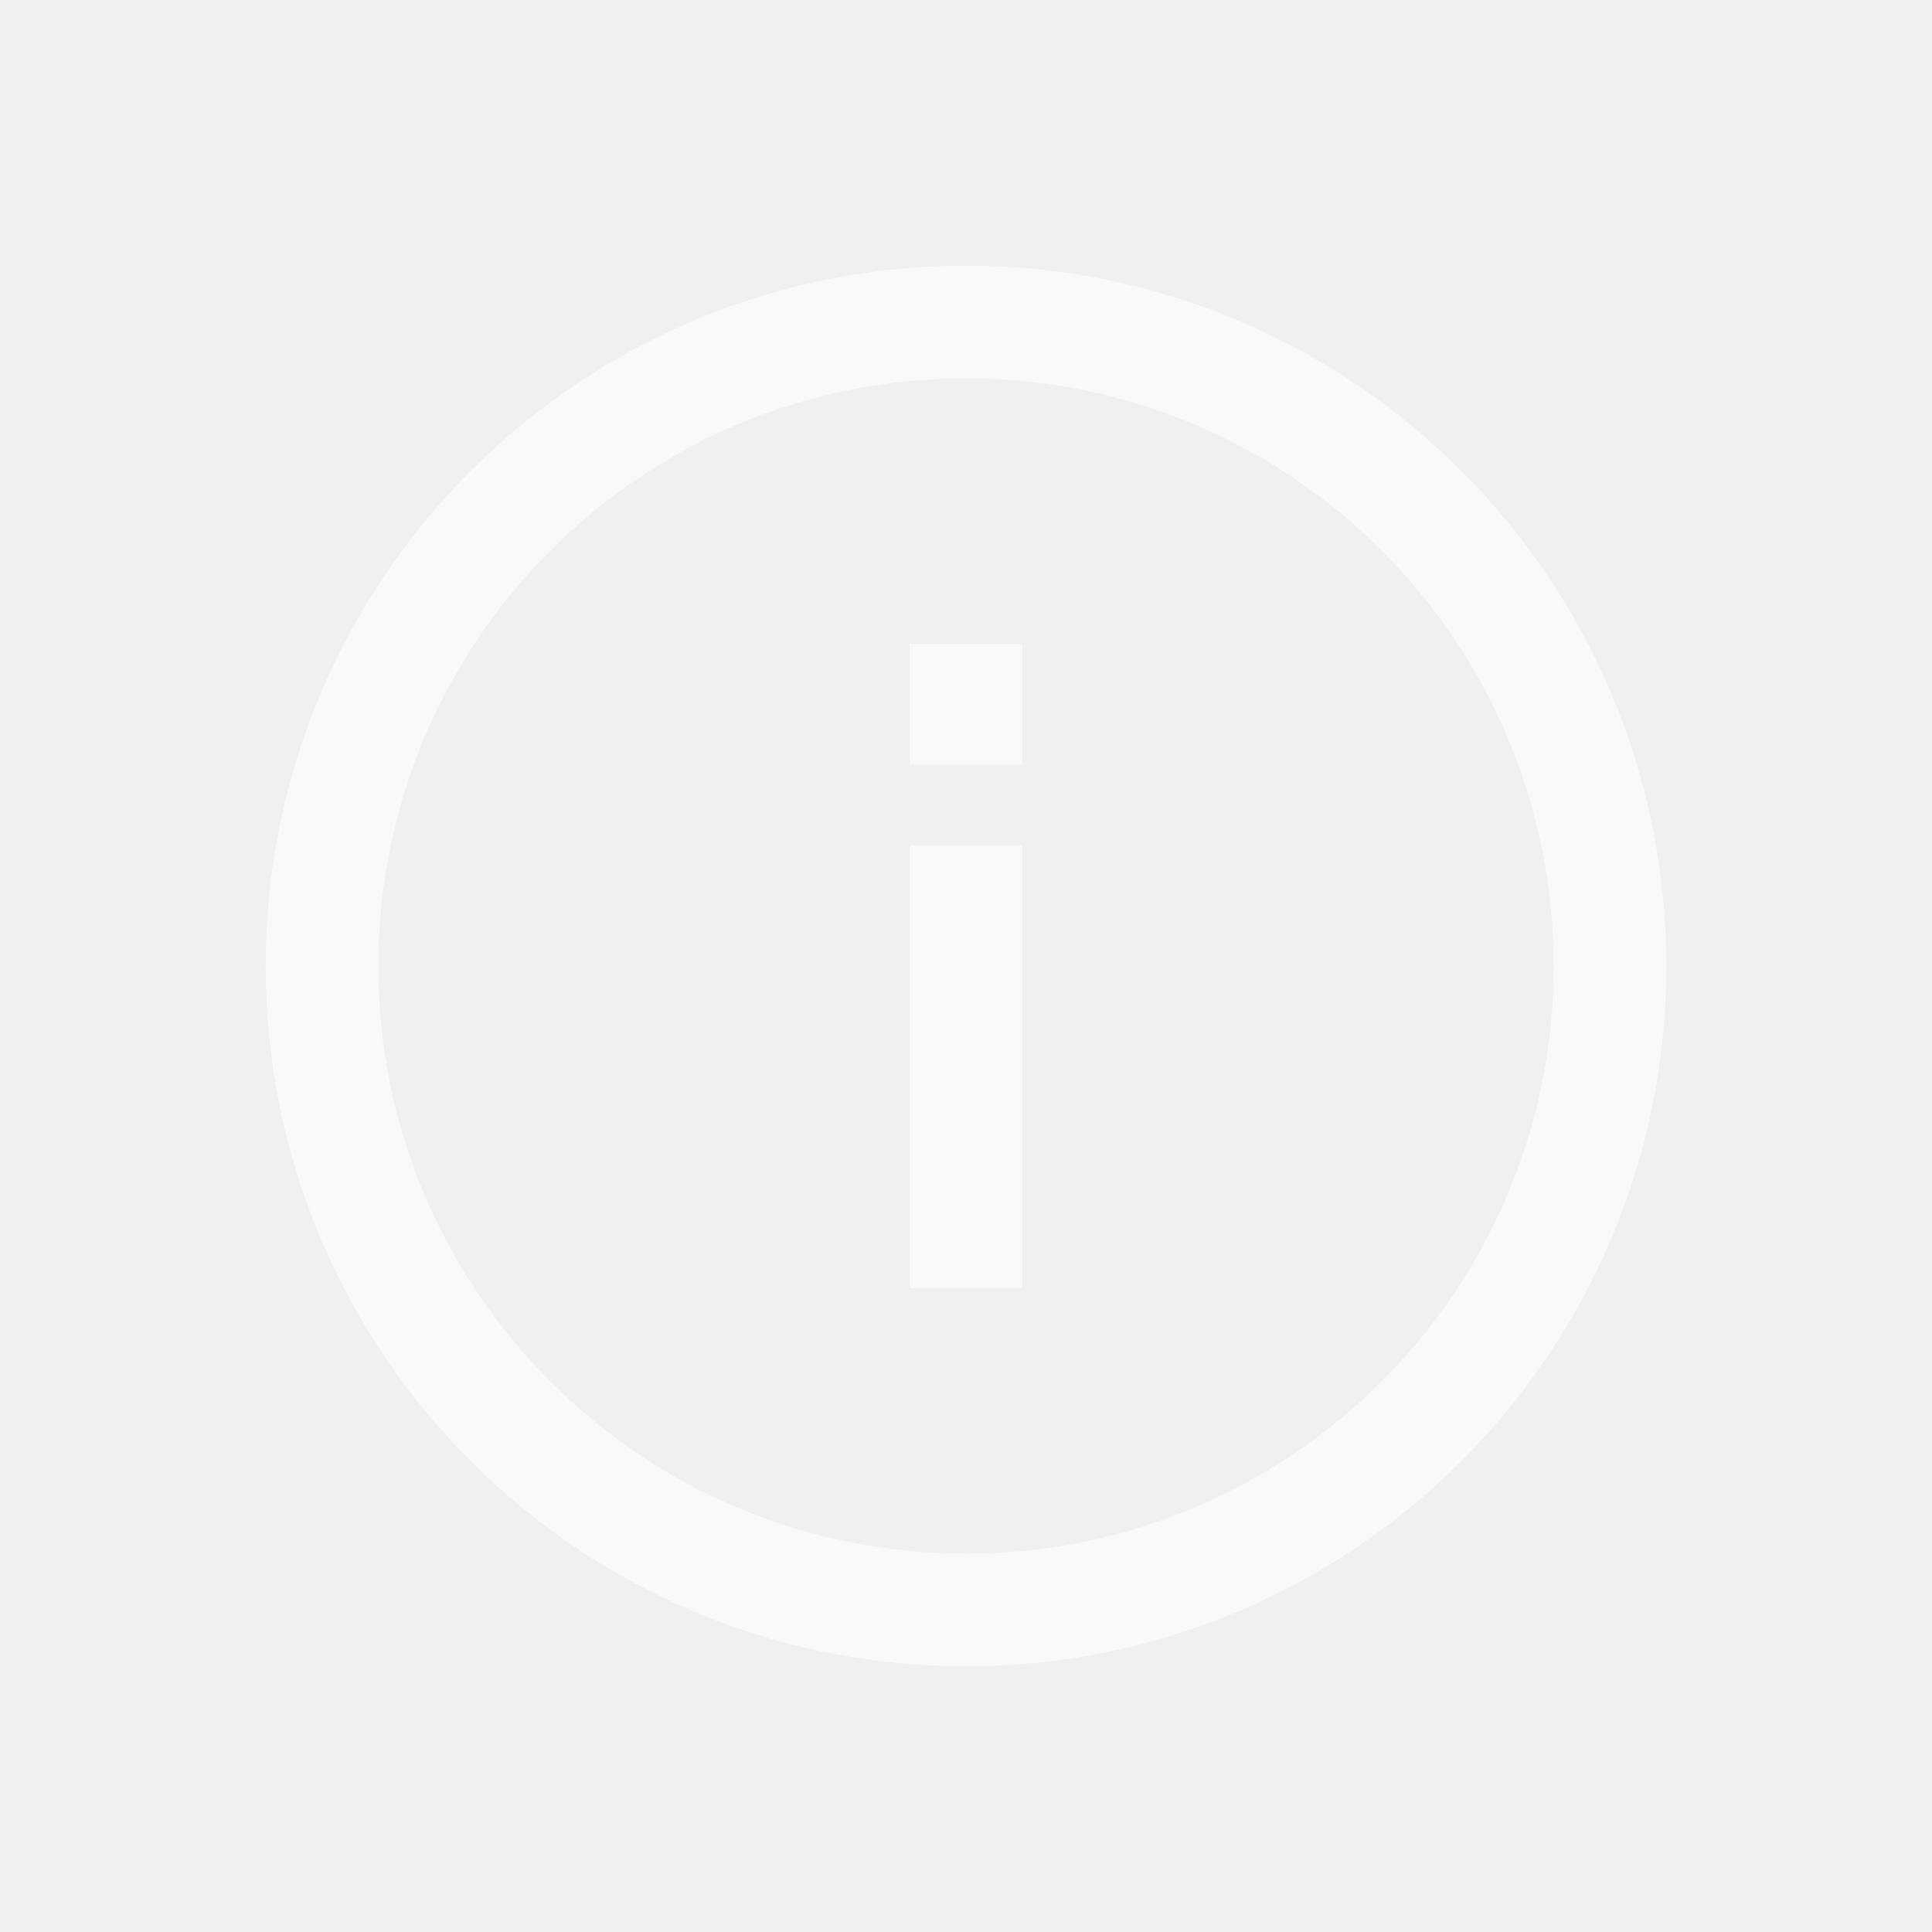
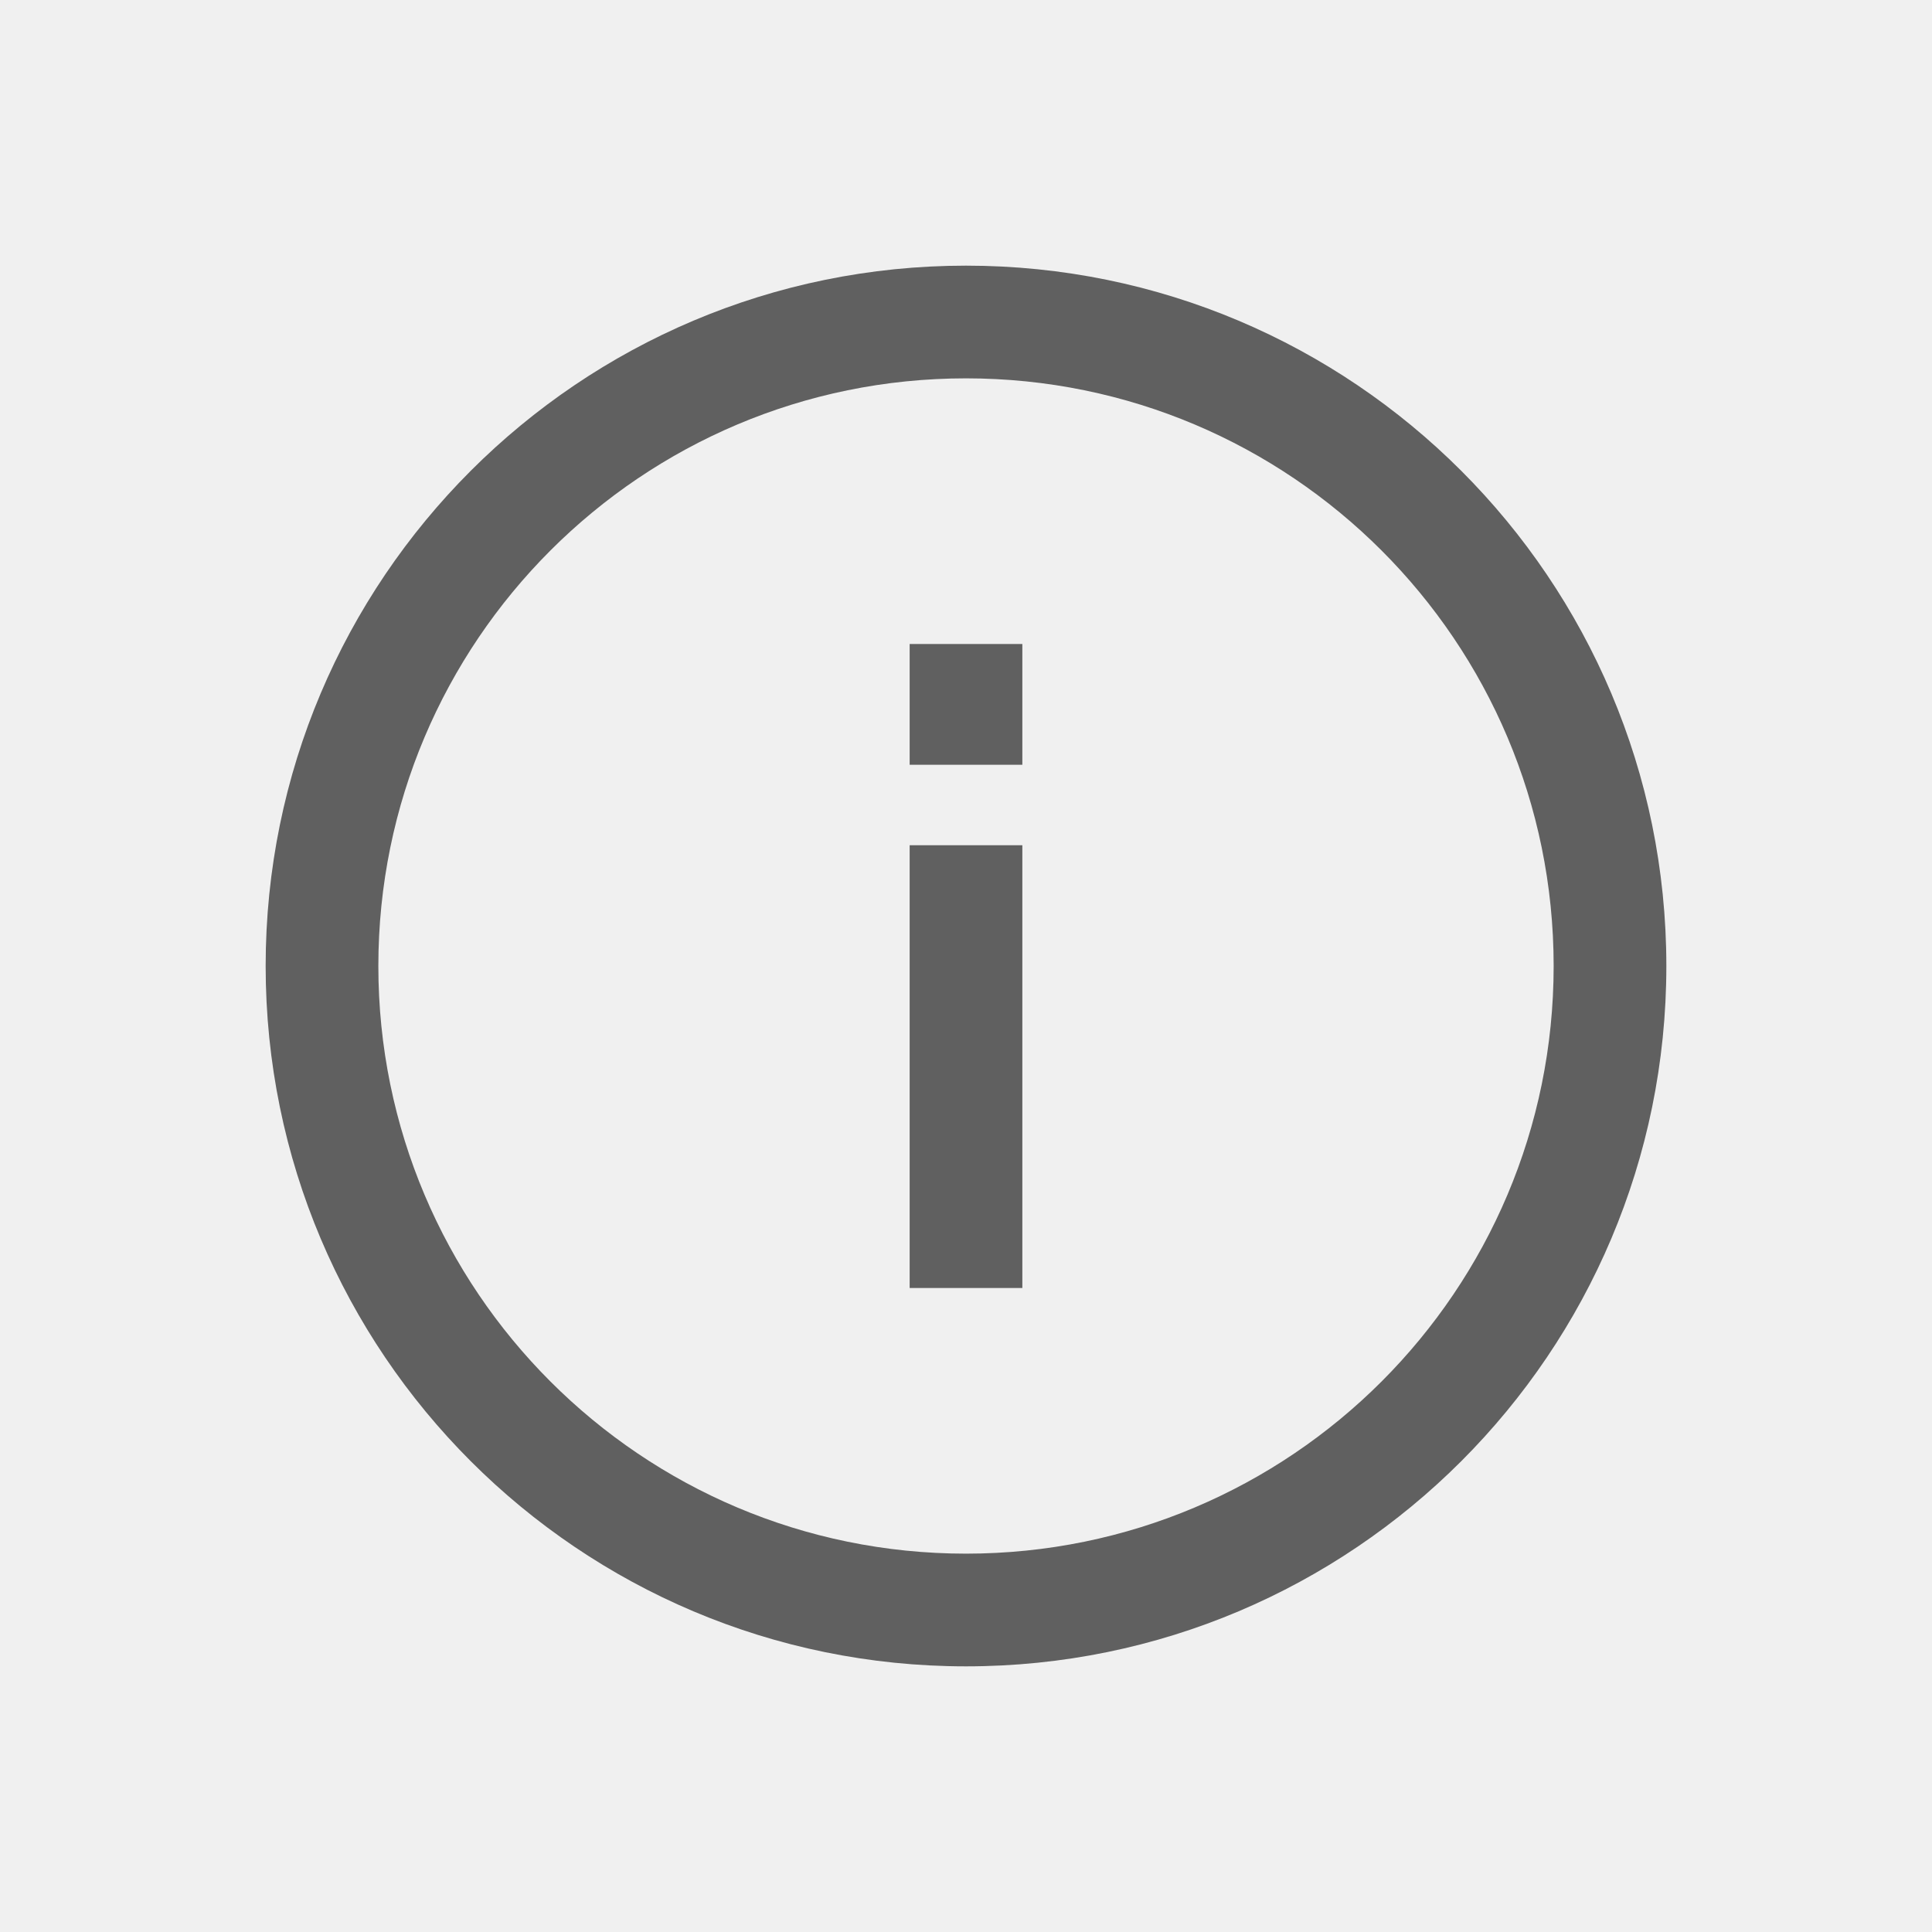
<svg xmlns="http://www.w3.org/2000/svg" preserveAspectRatio="none" width="100%" height="100%" overflow="visible" style="display: block;" viewBox="0 0 24 24" fill="none">
  <g id="Welfare_nav-bar_recharge_icon" opacity="0.6">
-     <path id="Union" d="M12 3.3C16.805 3.3 20.7 7.195 20.7 12C20.7 16.805 16.805 20.7 12 20.7C7.195 20.7 3.3 16.805 3.3 12C3.3 7.195 7.195 3.3 12 3.3ZM12 4.7C7.968 4.7 4.7 7.968 4.7 12C4.7 16.032 7.968 19.3 12 19.3C16.032 19.3 19.3 16.032 19.3 12C19.3 7.968 16.032 4.7 12 4.7ZM12.7 16H11.3V10.5H12.7V16ZM12.7 9.5H11.3V8H12.7V9.5Z" fill="#FFFFFF" />
+     <path id="Union" d="M12 3.3C16.805 3.3 20.7 7.195 20.7 12C20.7 16.805 16.805 20.7 12 20.7C7.195 20.7 3.3 16.805 3.3 12C3.3 7.195 7.195 3.3 12 3.3ZM12 4.7C7.968 4.7 4.7 7.968 4.7 12C4.7 16.032 7.968 19.3 12 19.3C16.032 19.3 19.3 16.032 19.3 12C19.3 7.968 16.032 4.7 12 4.7ZM12.7 16H11.3V10.5H12.7V16ZM12.7 9.5H11.3V8H12.7V9.5Z" fill="black" />
  </g>
</svg>
